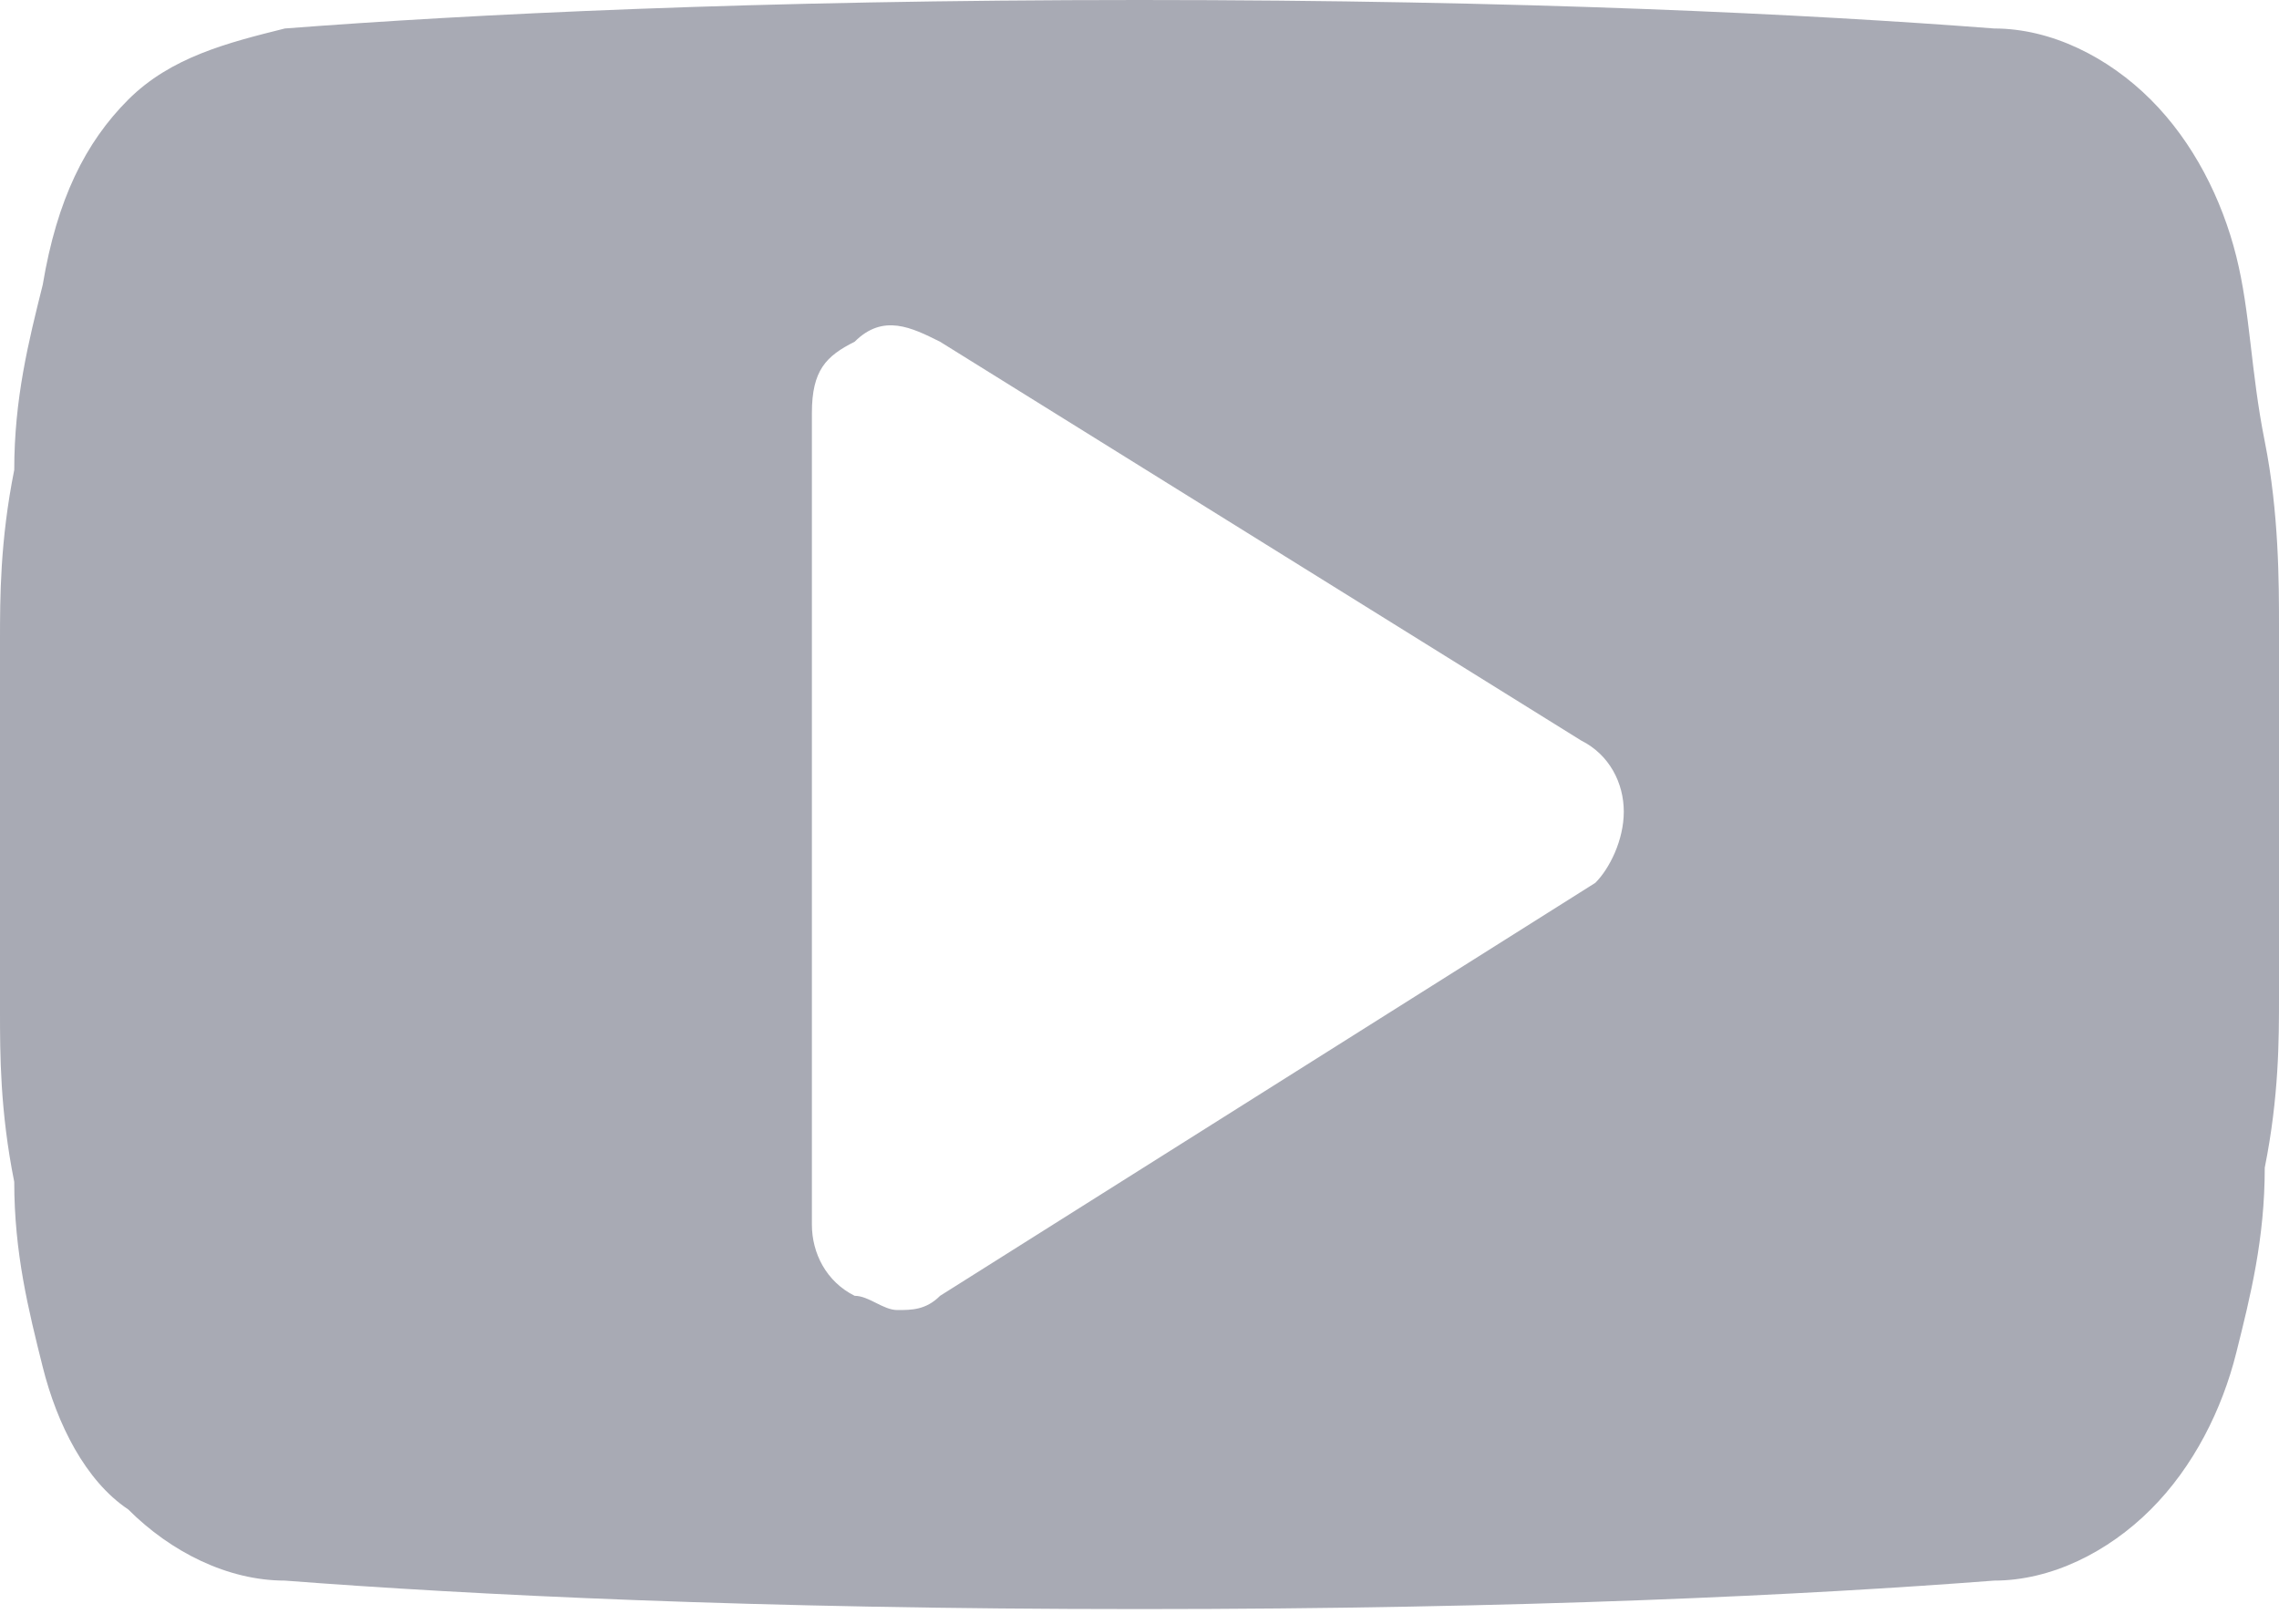
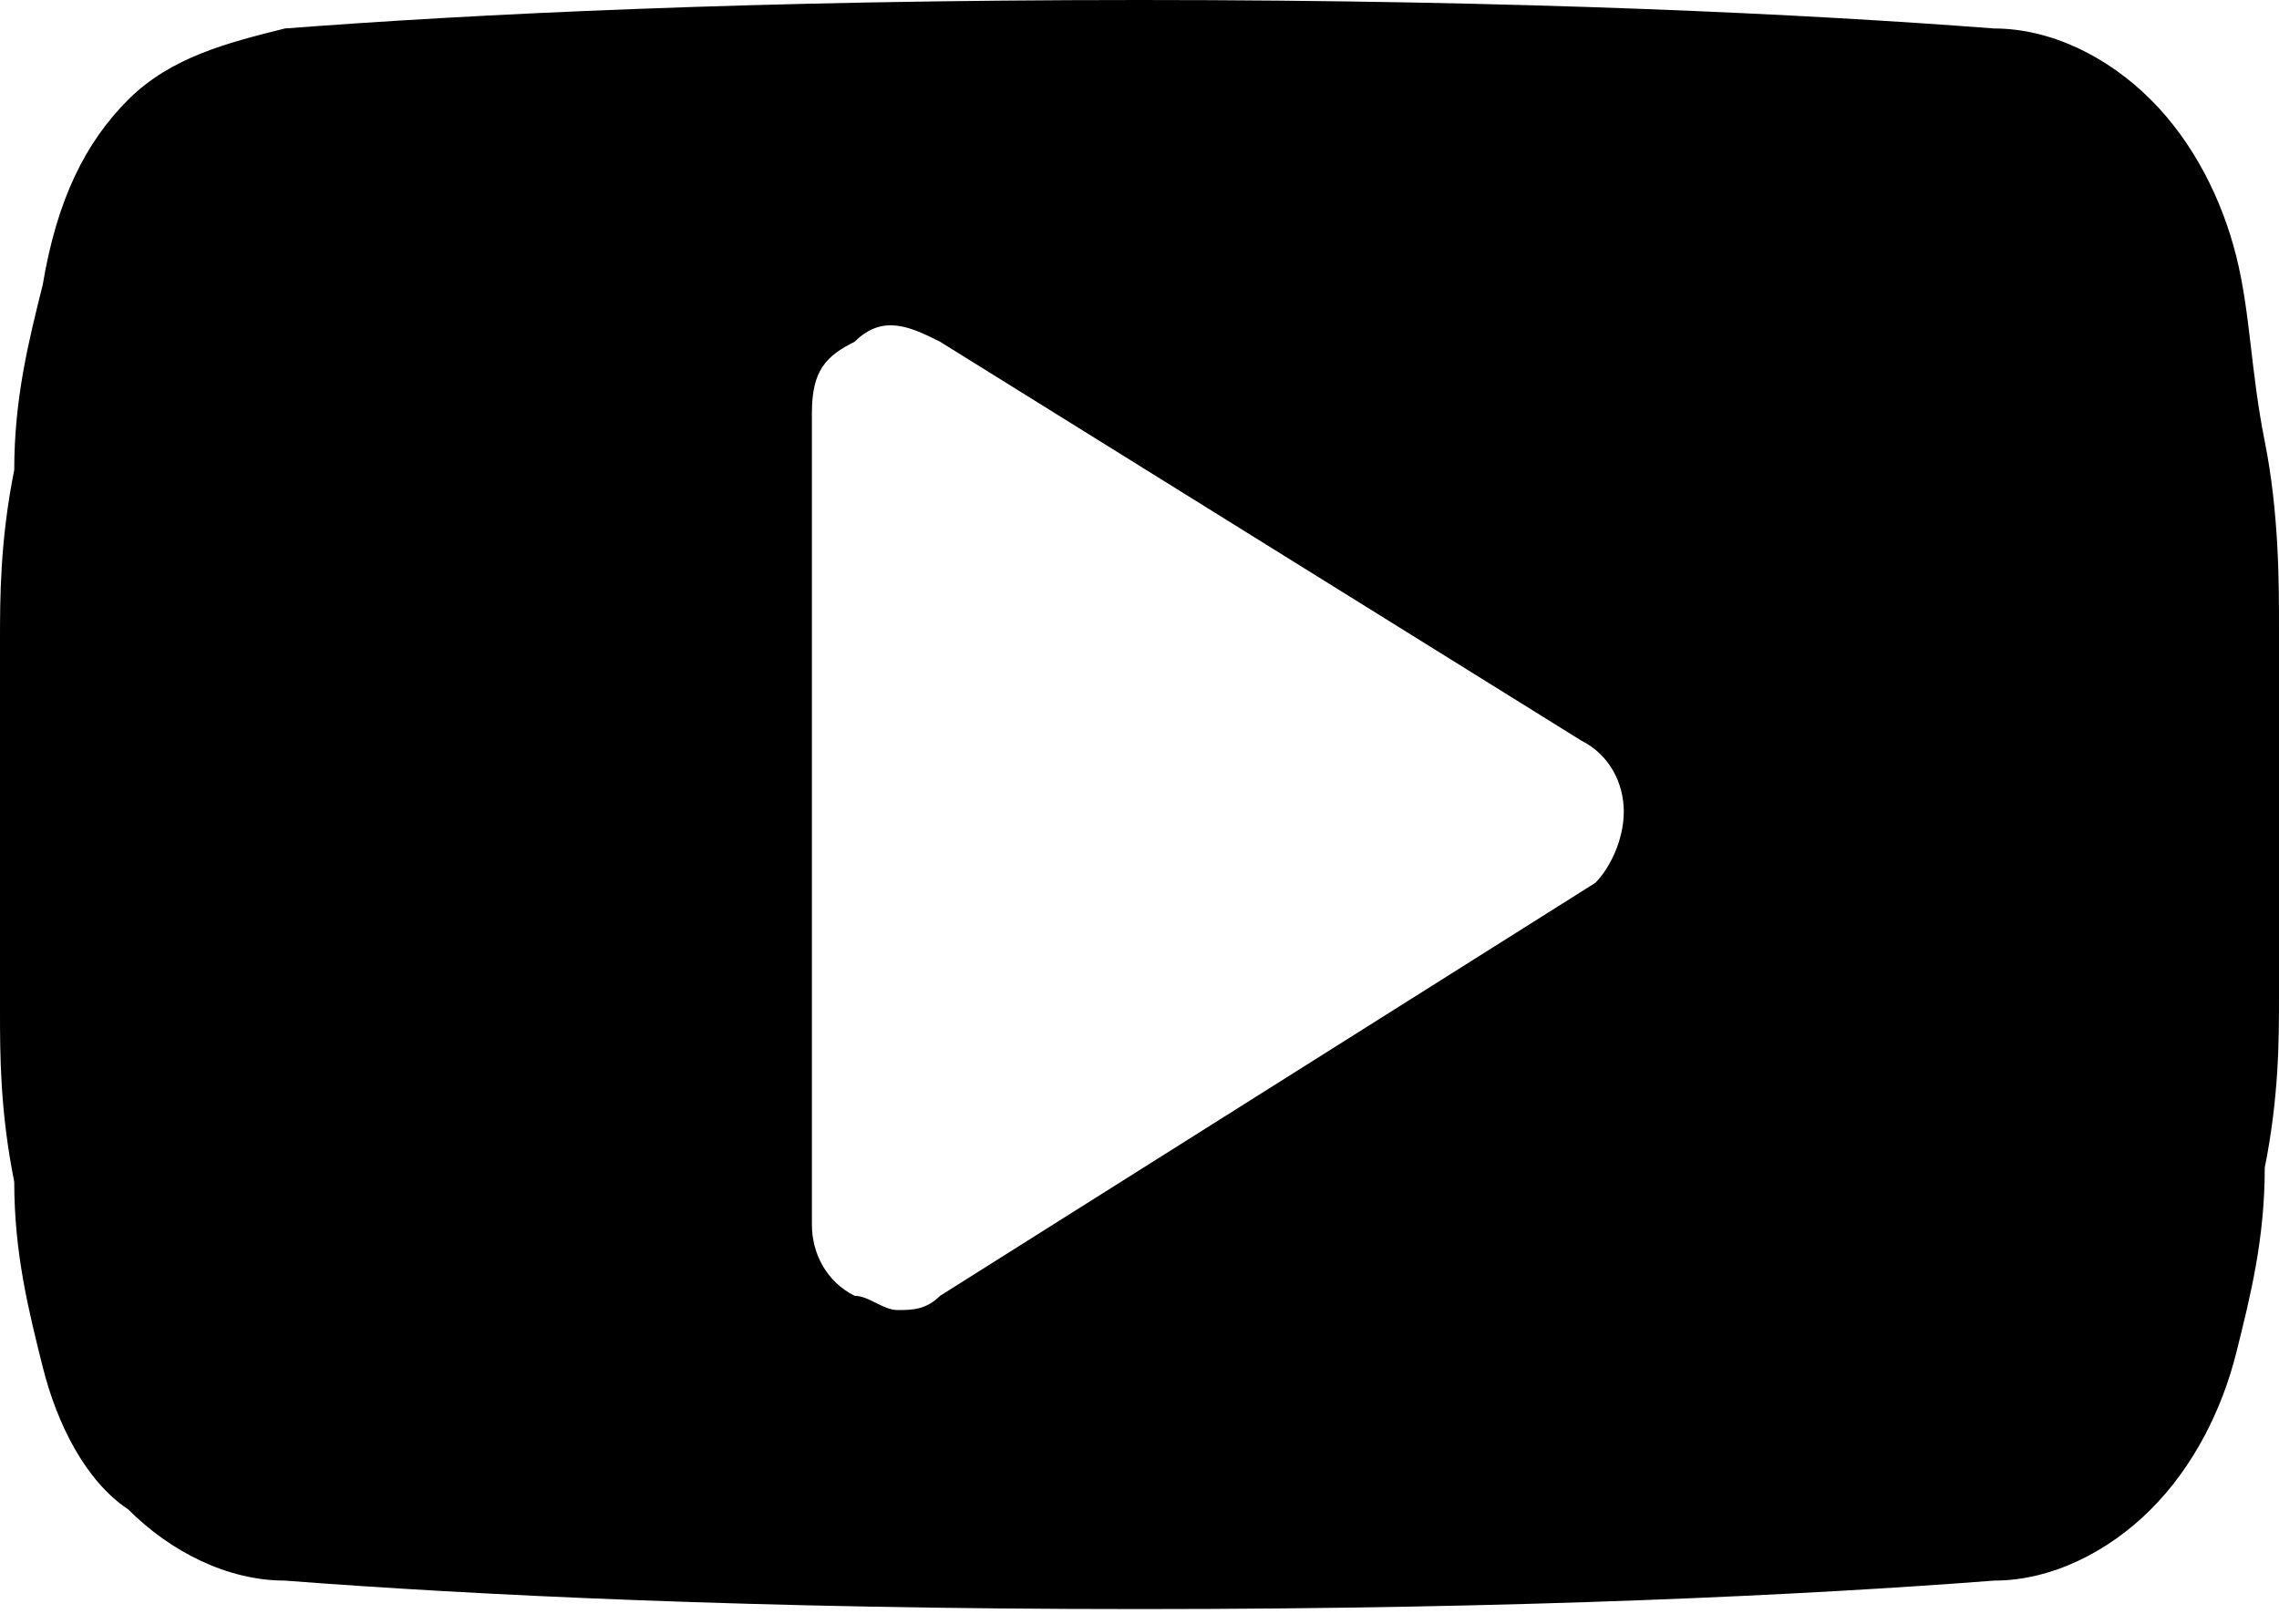
- <svg xmlns="http://www.w3.org/2000/svg" xmlns:xlink="http://www.w3.org/1999/xlink" version="1.1" id="Слой_1" x="0px" y="0px" viewBox="0 0 16 11.4" style="enable-background:new 0 0 16 11.4;" xml:space="preserve">
-   <style type="text/css">
- 	.st0{clip-path:url(#SVGID_2_);fill:#A8AAB4;}
- </style>
-   <g>
-     <defs>
-       <rect id="SVGID_1_" y="0" width="16" height="11.4" />
-     </defs>
-     <clipPath id="SVGID_2_">
-       <use xlink:href="#SVGID_1_" style="overflow:visible;" />
-     </clipPath>
-     <path class="st0" d="M16,4.4c0,0.3,0,0.8,0,1.3s0,1,0,1.3c0,0.3,0,0.7-0.1,1.2c0,0.5-0.1,0.9-0.2,1.3c-0.1,0.4-0.3,0.8-0.6,1.1   c-0.3,0.3-0.7,0.5-1.1,0.5c-1.3,0.1-3.3,0.2-6,0.2c-2.7,0-4.7-0.1-6-0.2c-0.4,0-0.8-0.2-1.1-0.5C0.6,10.4,0.4,10,0.3,9.6   C0.2,9.2,0.1,8.8,0.1,8.3C0,7.8,0,7.4,0,7.1c0-0.3,0-0.8,0-1.3s0-1,0-1.3c0-0.3,0-0.7,0.1-1.2c0-0.5,0.1-0.9,0.2-1.3   C0.4,1.4,0.6,1,0.9,0.7C1.2,0.4,1.6,0.3,2,0.2C3.3,0.1,5.3,0,8,0c2.7,0,4.7,0.1,6,0.2c0.4,0,0.8,0.2,1.1,0.5   c0.3,0.3,0.5,0.7,0.6,1.1c0.1,0.4,0.1,0.8,0.2,1.3C16,3.6,16,4.1,16,4.4 M11.4,5.7c0-0.2-0.1-0.4-0.3-0.5L6.6,2.4   C6.4,2.3,6.2,2.2,6,2.4C5.8,2.5,5.7,2.6,5.7,2.9v5.7C5.7,8.8,5.8,9,6,9.1c0.1,0,0.2,0.1,0.3,0.1c0.1,0,0.2,0,0.3-0.1l4.6-2.9   C11.3,6.1,11.4,5.9,11.4,5.7" />
-   </g>
+ <svg xmlns="http://www.w3.org/2000/svg" xmlns:xlink="http://www.w3.org/1999/xlink" viewBox="-297 391.6 16 11.4">
+   <defs>
+     <path id="SVGID_1_" d="M-297 391.6h16V403h-16z" />
+   </defs>
+   <clipPath id="SVGID_2_">
+     <use xlink:href="#SVGID_1_" overflow="visible" />
+   </clipPath>
+   <path d="M-281 396v2.6c0 .3 0 .7-.1 1.2 0 .5-.1.9-.2 1.3s-.3.8-.6 1.1c-.3.3-.7.5-1.1.5-1.3.1-3.3.2-6 .2s-4.7-.1-6-.2c-.4 0-.8-.2-1.1-.5-.3-.2-.5-.6-.6-1-.1-.4-.2-.8-.2-1.3-.1-.5-.1-.9-.1-1.2v-2.6c0-.3 0-.7.1-1.2 0-.5.1-.9.2-1.3.1-.6.3-1 .6-1.3.3-.3.7-.4 1.1-.5 1.3-.1 3.3-.2 6-.2s4.7.1 6 .2c.4 0 .8.2 1.1.5.3.3.5.7.6 1.1.1.4.1.8.2 1.3s.1 1 .1 1.3m-4.6 1.3c0-.2-.1-.4-.3-.5l-4.5-2.8c-.2-.1-.4-.2-.6 0-.2.1-.3.2-.3.5v5.7c0 .2.1.4.3.5.1 0 .2.1.3.1.1 0 .2 0 .3-.1l4.6-2.9c.1-.1.2-.3.2-.5" />
</svg>
